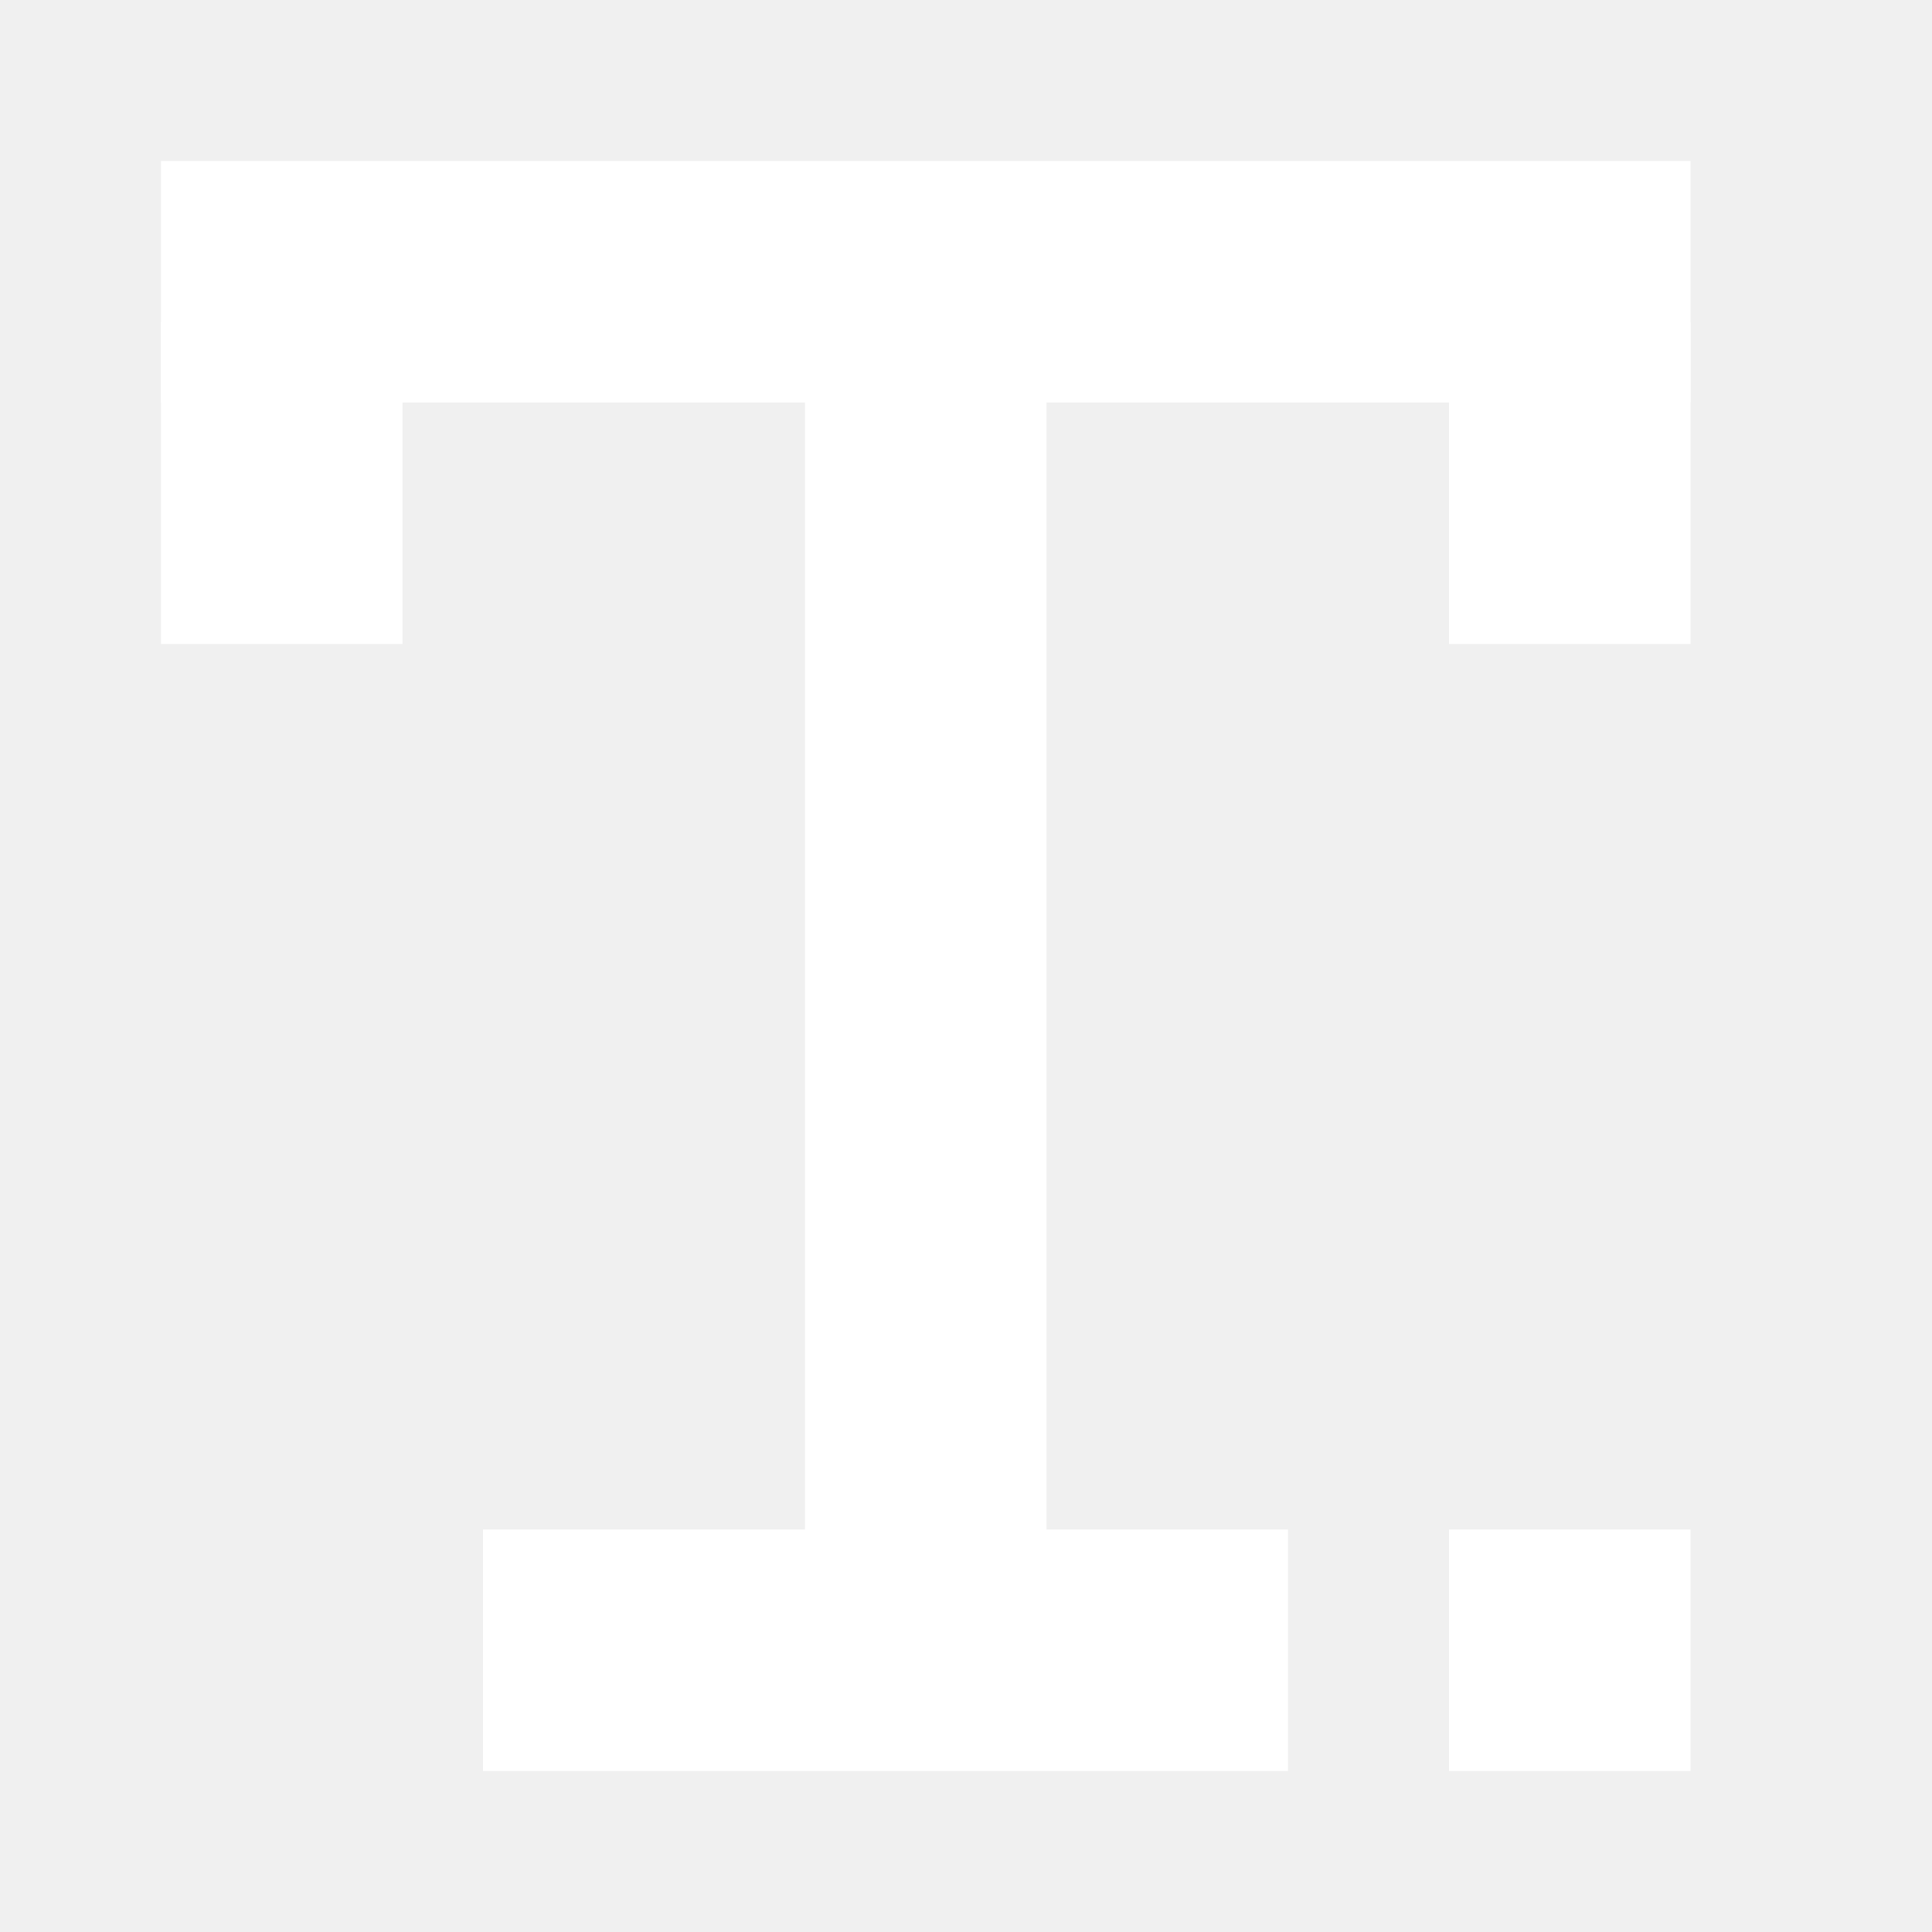
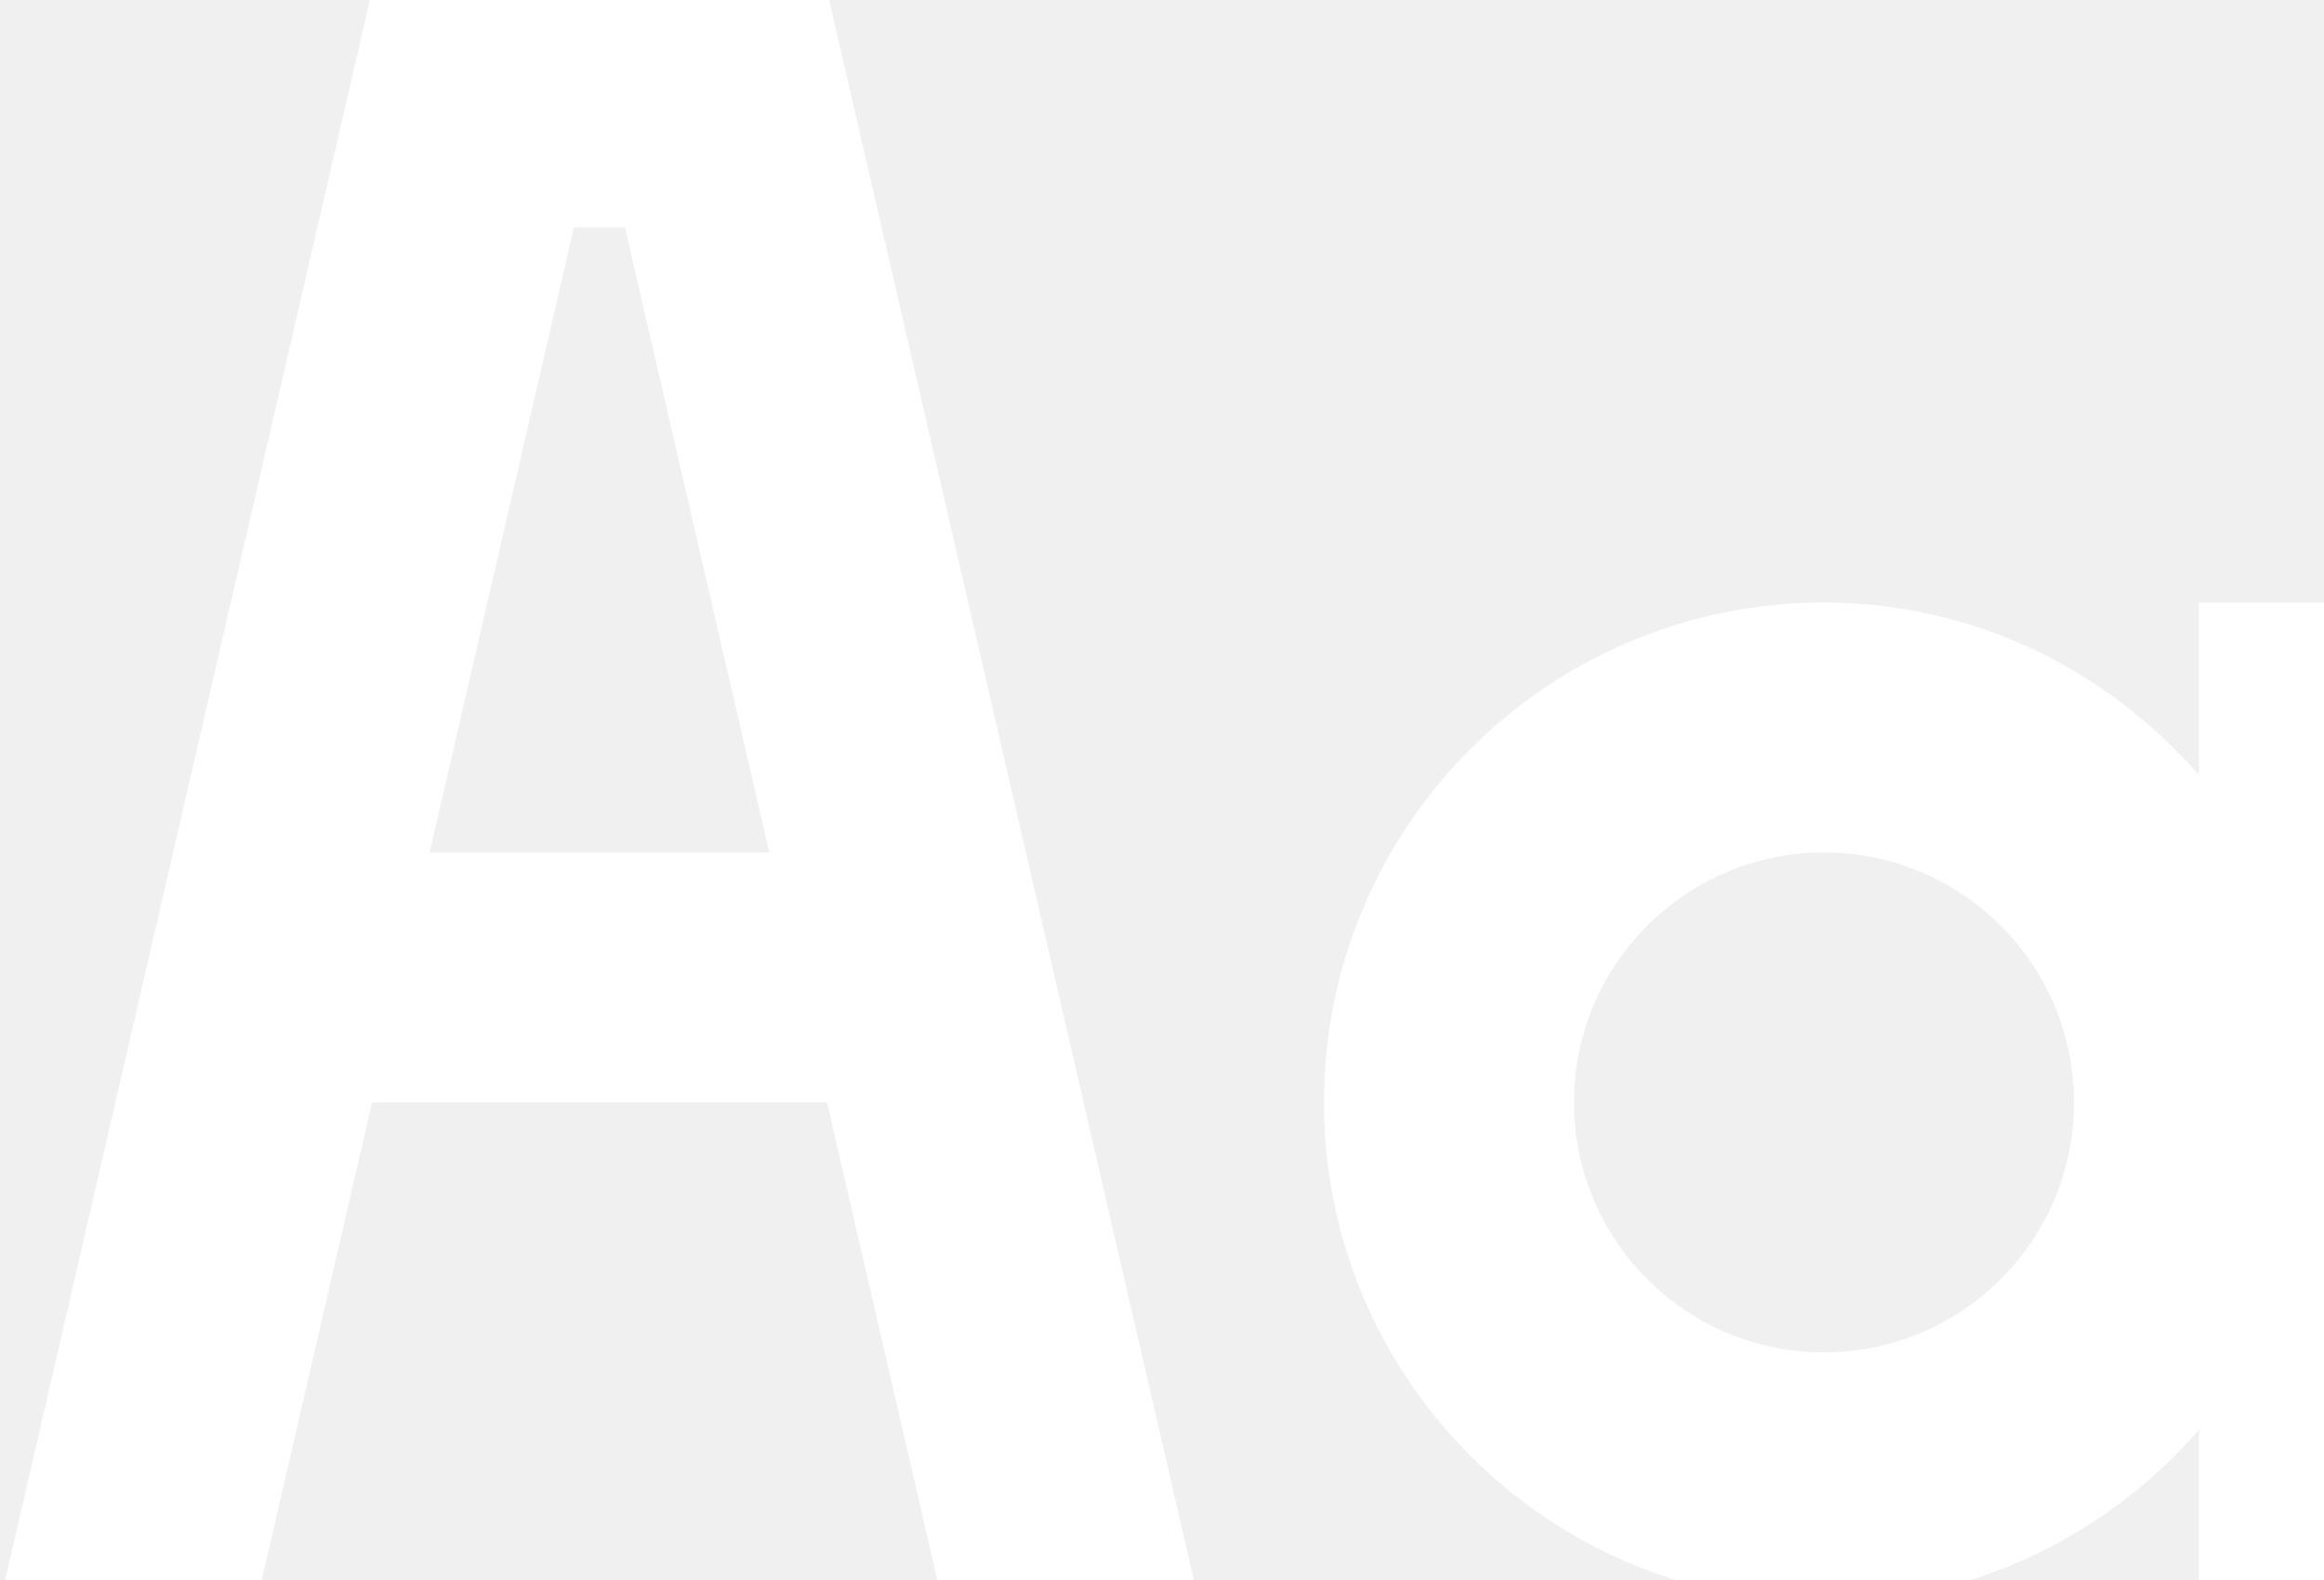
- <svg xmlns="http://www.w3.org/2000/svg" version="1.1" id="Capa_1" x="0px" y="0px" width="24" height="24" viewBox="0 0 24 24" xml:space="preserve">
-   <defs id="defs8679">
-     <style id="style45095">.cls-1{fill:none;stroke:#000;stroke-linecap:square;stroke-miterlimit:10;stroke-width:16px;}</style>
-     <style id="style45131">.cls-1{fill:none;stroke:#000;stroke-linecap:square;stroke-miterlimit:10;stroke-width:16px;}</style>
-   </defs>
-   <g id="g8646" transform="translate(0,-283.5176)" />
-   <g id="g8648" transform="translate(0,-283.5176)" />
-   <g id="g8650" transform="translate(0,-283.5176)" />
-   <g id="g8652" transform="translate(0,-283.5176)" />
-   <g id="g8654" transform="translate(0,-283.5176)" />
-   <g id="g8656" transform="translate(0,-283.5176)" />
-   <g id="g8658" transform="translate(0,-283.5176)" />
-   <g id="g8660" transform="translate(0,-283.5176)" />
-   <g id="g8662" transform="translate(0,-283.5176)" />
-   <g id="g8664" transform="translate(0,-283.5176)" />
-   <g id="g8666" transform="translate(0,-283.5176)" />
-   <g id="g8668" transform="translate(0,-283.5176)" />
-   <g id="g8670" transform="translate(0,-283.5176)" />
-   <g id="g8672" transform="translate(0,-283.5176)" />
-   <g id="g8674" transform="translate(0,-283.5176)" />
-   <g style="stroke-width:18.286" id="g13170" transform="matrix(0.03070211,0,0,0.03070211,1.0388435e-5,-3.735948)" />
-   <g style="stroke-width:18.286" id="g13172" transform="matrix(0.03070211,0,0,0.03070211,1.0388435e-5,-3.735948)" />
-   <g style="stroke-width:18.286" id="g13174" transform="matrix(0.03070211,0,0,0.03070211,1.0388435e-5,-3.735948)" />
-   <g style="stroke-width:18.286" id="g13176" transform="matrix(0.03070211,0,0,0.03070211,1.0388435e-5,-3.735948)" />
-   <g style="stroke-width:18.286" id="g13178" transform="matrix(0.03070211,0,0,0.03070211,1.0388435e-5,-3.735948)" />
-   <g style="stroke-width:18.286" id="g13180" transform="matrix(0.03070211,0,0,0.03070211,1.0388435e-5,-3.735948)" />
-   <g style="stroke-width:18.286" id="g13182" transform="matrix(0.03070211,0,0,0.03070211,1.0388435e-5,-3.735948)" />
-   <g style="stroke-width:18.286" id="g13184" transform="matrix(0.03070211,0,0,0.03070211,1.0388435e-5,-3.735948)" />
-   <g style="stroke-width:18.286" id="g13186" transform="matrix(0.03070211,0,0,0.03070211,1.0388435e-5,-3.735948)" />
-   <g style="stroke-width:18.286" id="g13188" transform="matrix(0.03070211,0,0,0.03070211,1.0388435e-5,-3.735948)" />
-   <g style="stroke-width:18.286" id="g13190" transform="matrix(0.03070211,0,0,0.03070211,1.0388435e-5,-3.735948)" />
-   <g style="stroke-width:18.286" id="g13192" transform="matrix(0.03070211,0,0,0.03070211,1.0388435e-5,-3.735948)" />
-   <g style="stroke-width:18.286" id="g13194" transform="matrix(0.03070211,0,0,0.03070211,1.0388435e-5,-3.735948)" />
-   <g style="stroke-width:18.286" id="g13196" transform="matrix(0.03070211,0,0,0.03070211,1.0388435e-5,-3.735948)" />
-   <g style="stroke-width:18.286" id="g13198" transform="matrix(0.03070211,0,0,0.03070211,1.0388435e-5,-3.735948)" />
-   <rect style="opacity:1;fill:#ffffff;fill-opacity:1;stroke:#ffffff;stroke-width:0.2;stroke-linecap:butt;stroke-linejoin:miter;stroke-miterlimit:4;stroke-dasharray:none;stroke-dashoffset:7.4;stroke-opacity:1;paint-order:normal" id="rect26981-7-1" width="16.8" height="2.8" x="4.1" y="-12.9" transform="rotate(90)" />
-   <rect style="opacity:1;fill:#ffffff;fill-opacity:1;stroke:#ffffff;stroke-width:0.2;stroke-linecap:butt;stroke-linejoin:miter;stroke-miterlimit:4;stroke-dasharray:none;stroke-dashoffset:7.4;stroke-opacity:1;paint-order:normal" id="rect26981-7-1-3" width="18.8" height="2.8" x="2.1" y="-4.9" transform="scale(1,-1)" />
-   <rect style="opacity:1;fill:#ffffff;fill-opacity:1;stroke:#ffffff;stroke-width:0.2;stroke-linecap:butt;stroke-linejoin:miter;stroke-miterlimit:4;stroke-dasharray:none;stroke-dashoffset:7.4;stroke-opacity:1;paint-order:normal" id="rect26981-7-1-3-8" width="9.8" height="2.8" x="6.1" y="-21.9" transform="scale(1,-1)" />
-   <rect style="opacity:1;fill:#ffffff;fill-opacity:1;stroke:#ffffff;stroke-width:0.2;stroke-linecap:butt;stroke-linejoin:miter;stroke-miterlimit:4;stroke-dasharray:none;stroke-dashoffset:7.4;stroke-opacity:1;paint-order:normal" id="rect26981-7-1-0" width="3.8" height="2.8" x="-7.9" y="-4.9" transform="matrix(0,-1,-1,0,0,0)" />
-   <rect style="opacity:1;fill:#ffffff;fill-opacity:1;stroke:#ffffff;stroke-width:0.2;stroke-linecap:butt;stroke-linejoin:miter;stroke-miterlimit:4;stroke-dasharray:none;stroke-dashoffset:7.4;stroke-opacity:1;paint-order:normal" id="rect26981-7-1-0-3" width="3.8" height="2.8" x="-7.9" y="-20.9" transform="matrix(0,-1,-1,0,0,0)" />
-   <rect style="opacity:1;fill:#ffffff;fill-opacity:1;stroke:#ffffff;stroke-width:0.2;stroke-linecap:butt;stroke-linejoin:miter;stroke-miterlimit:4;stroke-dasharray:none;stroke-dashoffset:7.4;stroke-opacity:1;paint-order:normal" id="rect26981-7-1-3-8-4" width="2.8" height="2.8" x="18.1" y="-21.9" transform="scale(1,-1)" />
+ <svg xmlns="http://www.w3.org/2000/svg" height="17" width="25" id="svg166" xml:space="preserve" viewBox="0 0 25 17" y="0px" x="0px" version="1.1">
+   <defs id="defs170" />
+   <g style="fill:#ffffff" id="g160" transform="matrix(1.344664,0,0,1.344664,-524.9677,-758.631)">
+     <g style="fill:#ffffff" id="g158">
+       <path style="fill:#ffffff" id="path154" d="m 393.385,573 h 3.639 l 0.924,4 H 400 l -3,-13 h -3.592 l -3,13 h 2.053 z m 2.023,-7 1.154,5 h -2.717 l 1.154,-5 z" />
+       <path style="fill:#ffffff" id="path156" d="m 408,569 v 1.38 c -0.733,-0.839 -1.799,-1.38 -3,-1.38 -2.209,0 -4,1.791 -4,4 0,2.209 1.791,4 4,4 1.201,0 2.267,-0.541 3,-1.38 V 577 h 1 v -8 z m -3,6 c -1.104,0 -2,-0.896 -2,-2 0,-1.104 0.896,-2 2,-2 1.103,0 2,0.896 2,2 0,1.104 -0.897,2 -2,2 z" />
+     </g>
+   </g>
</svg>
